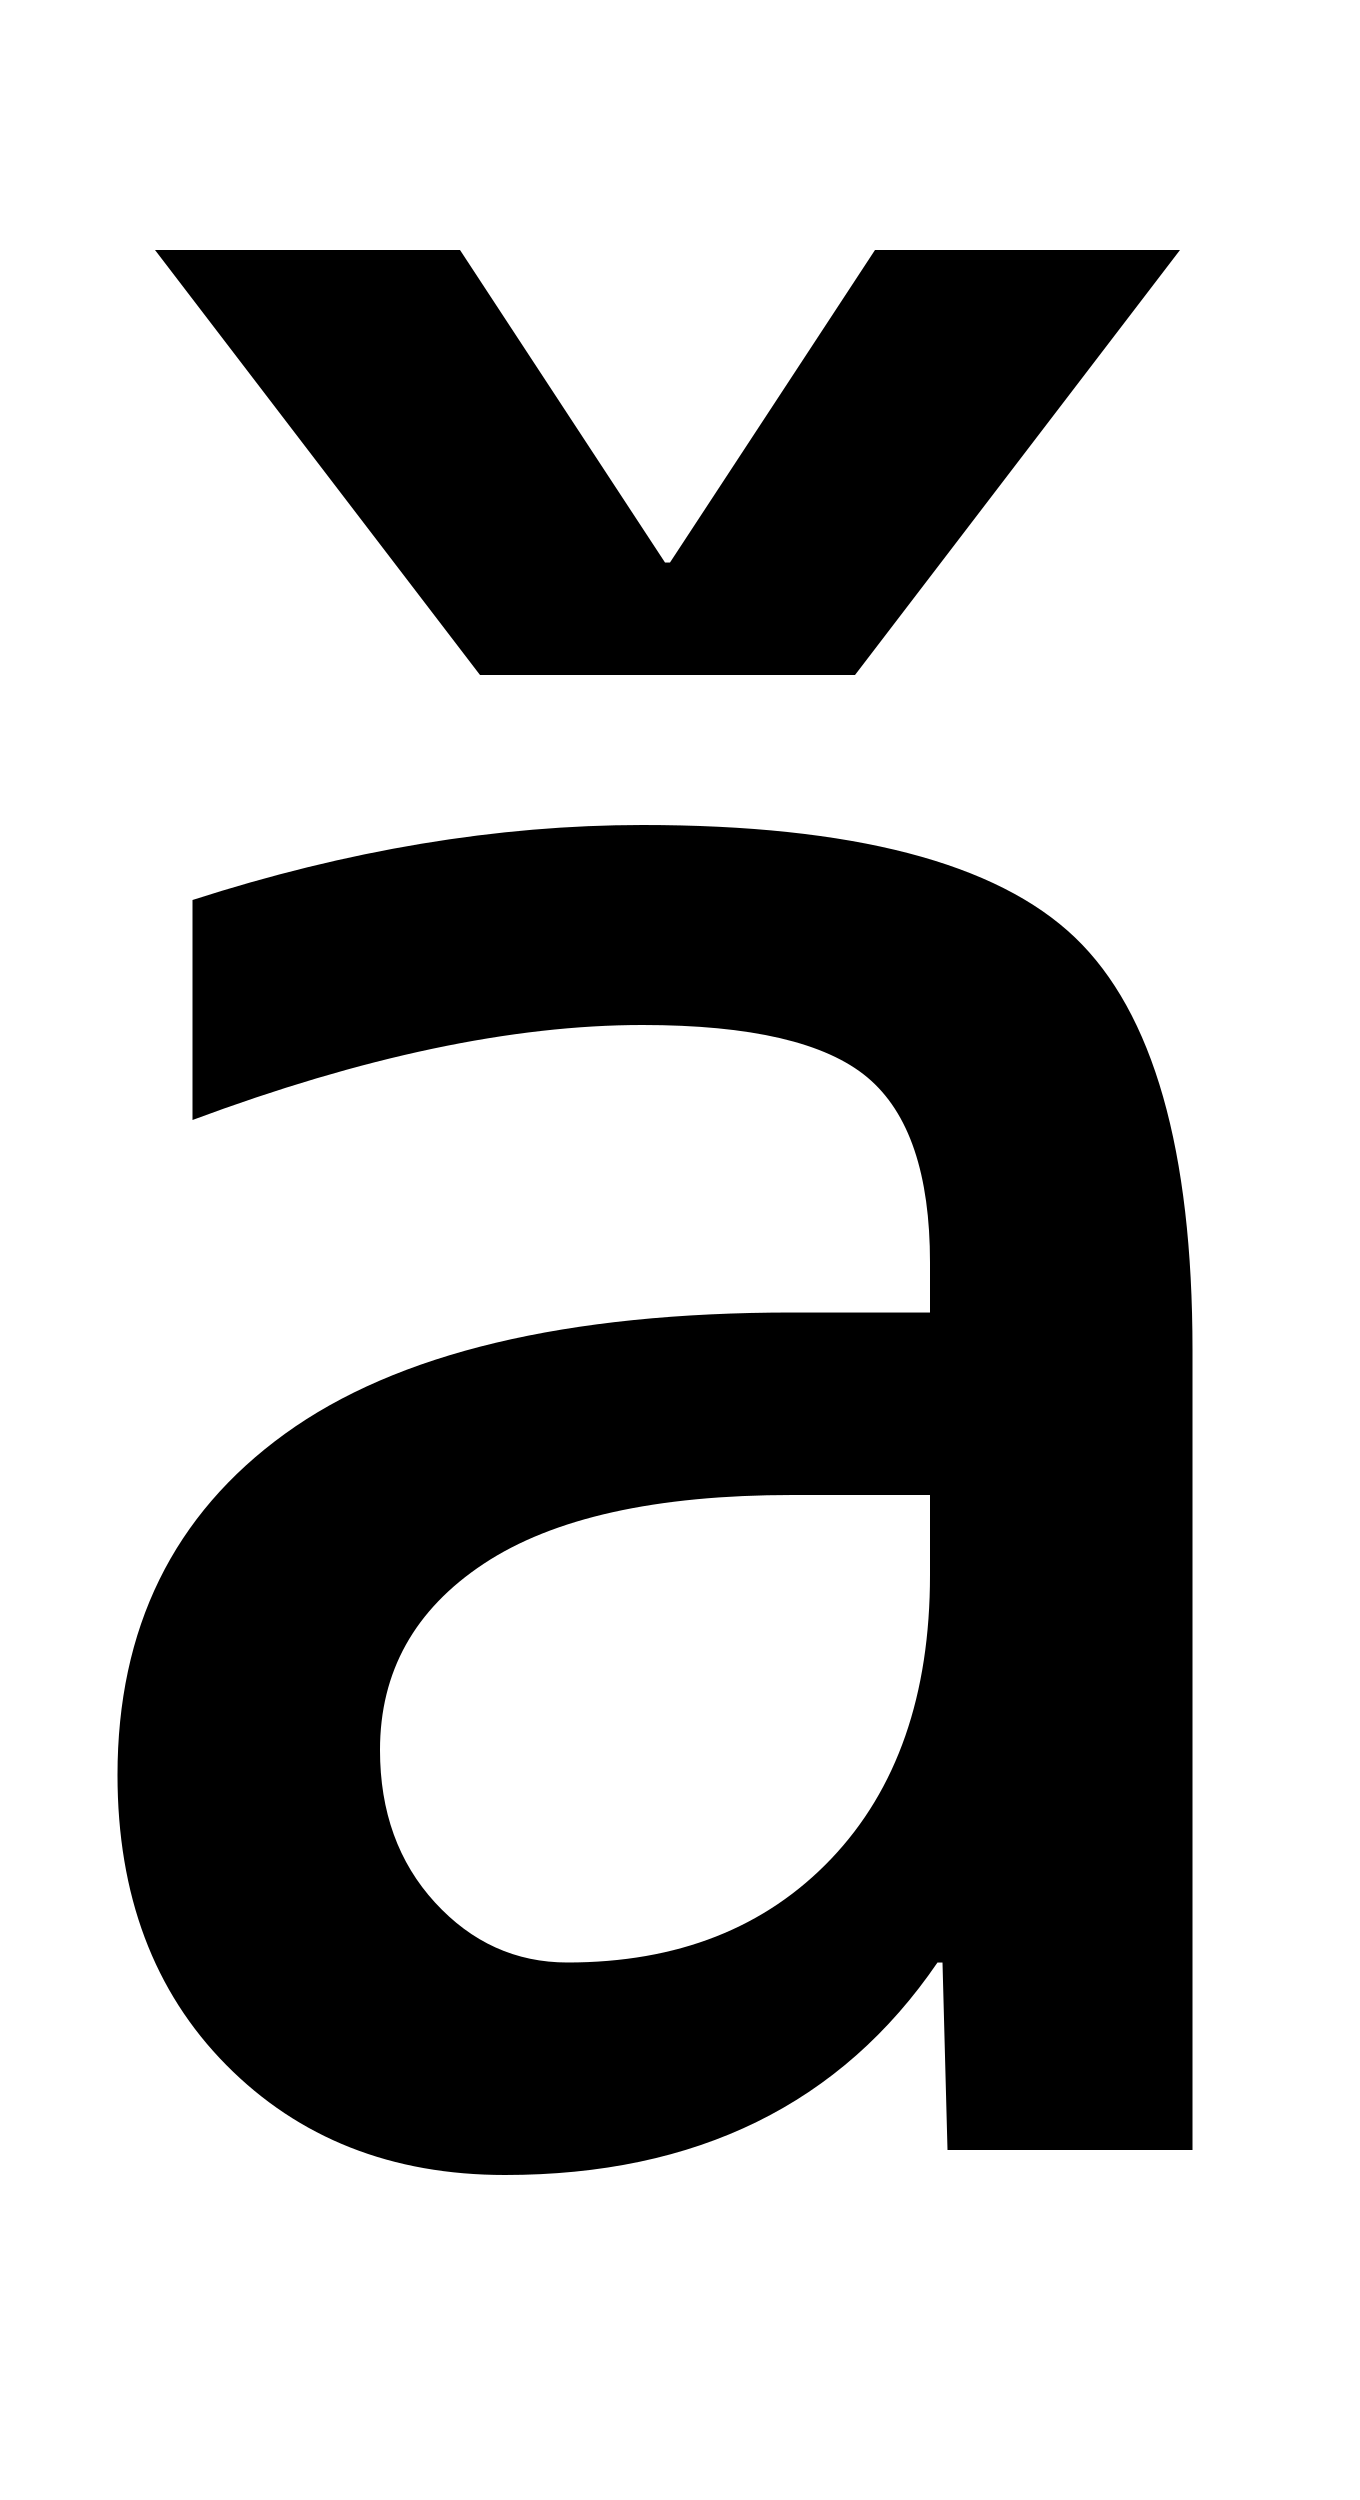
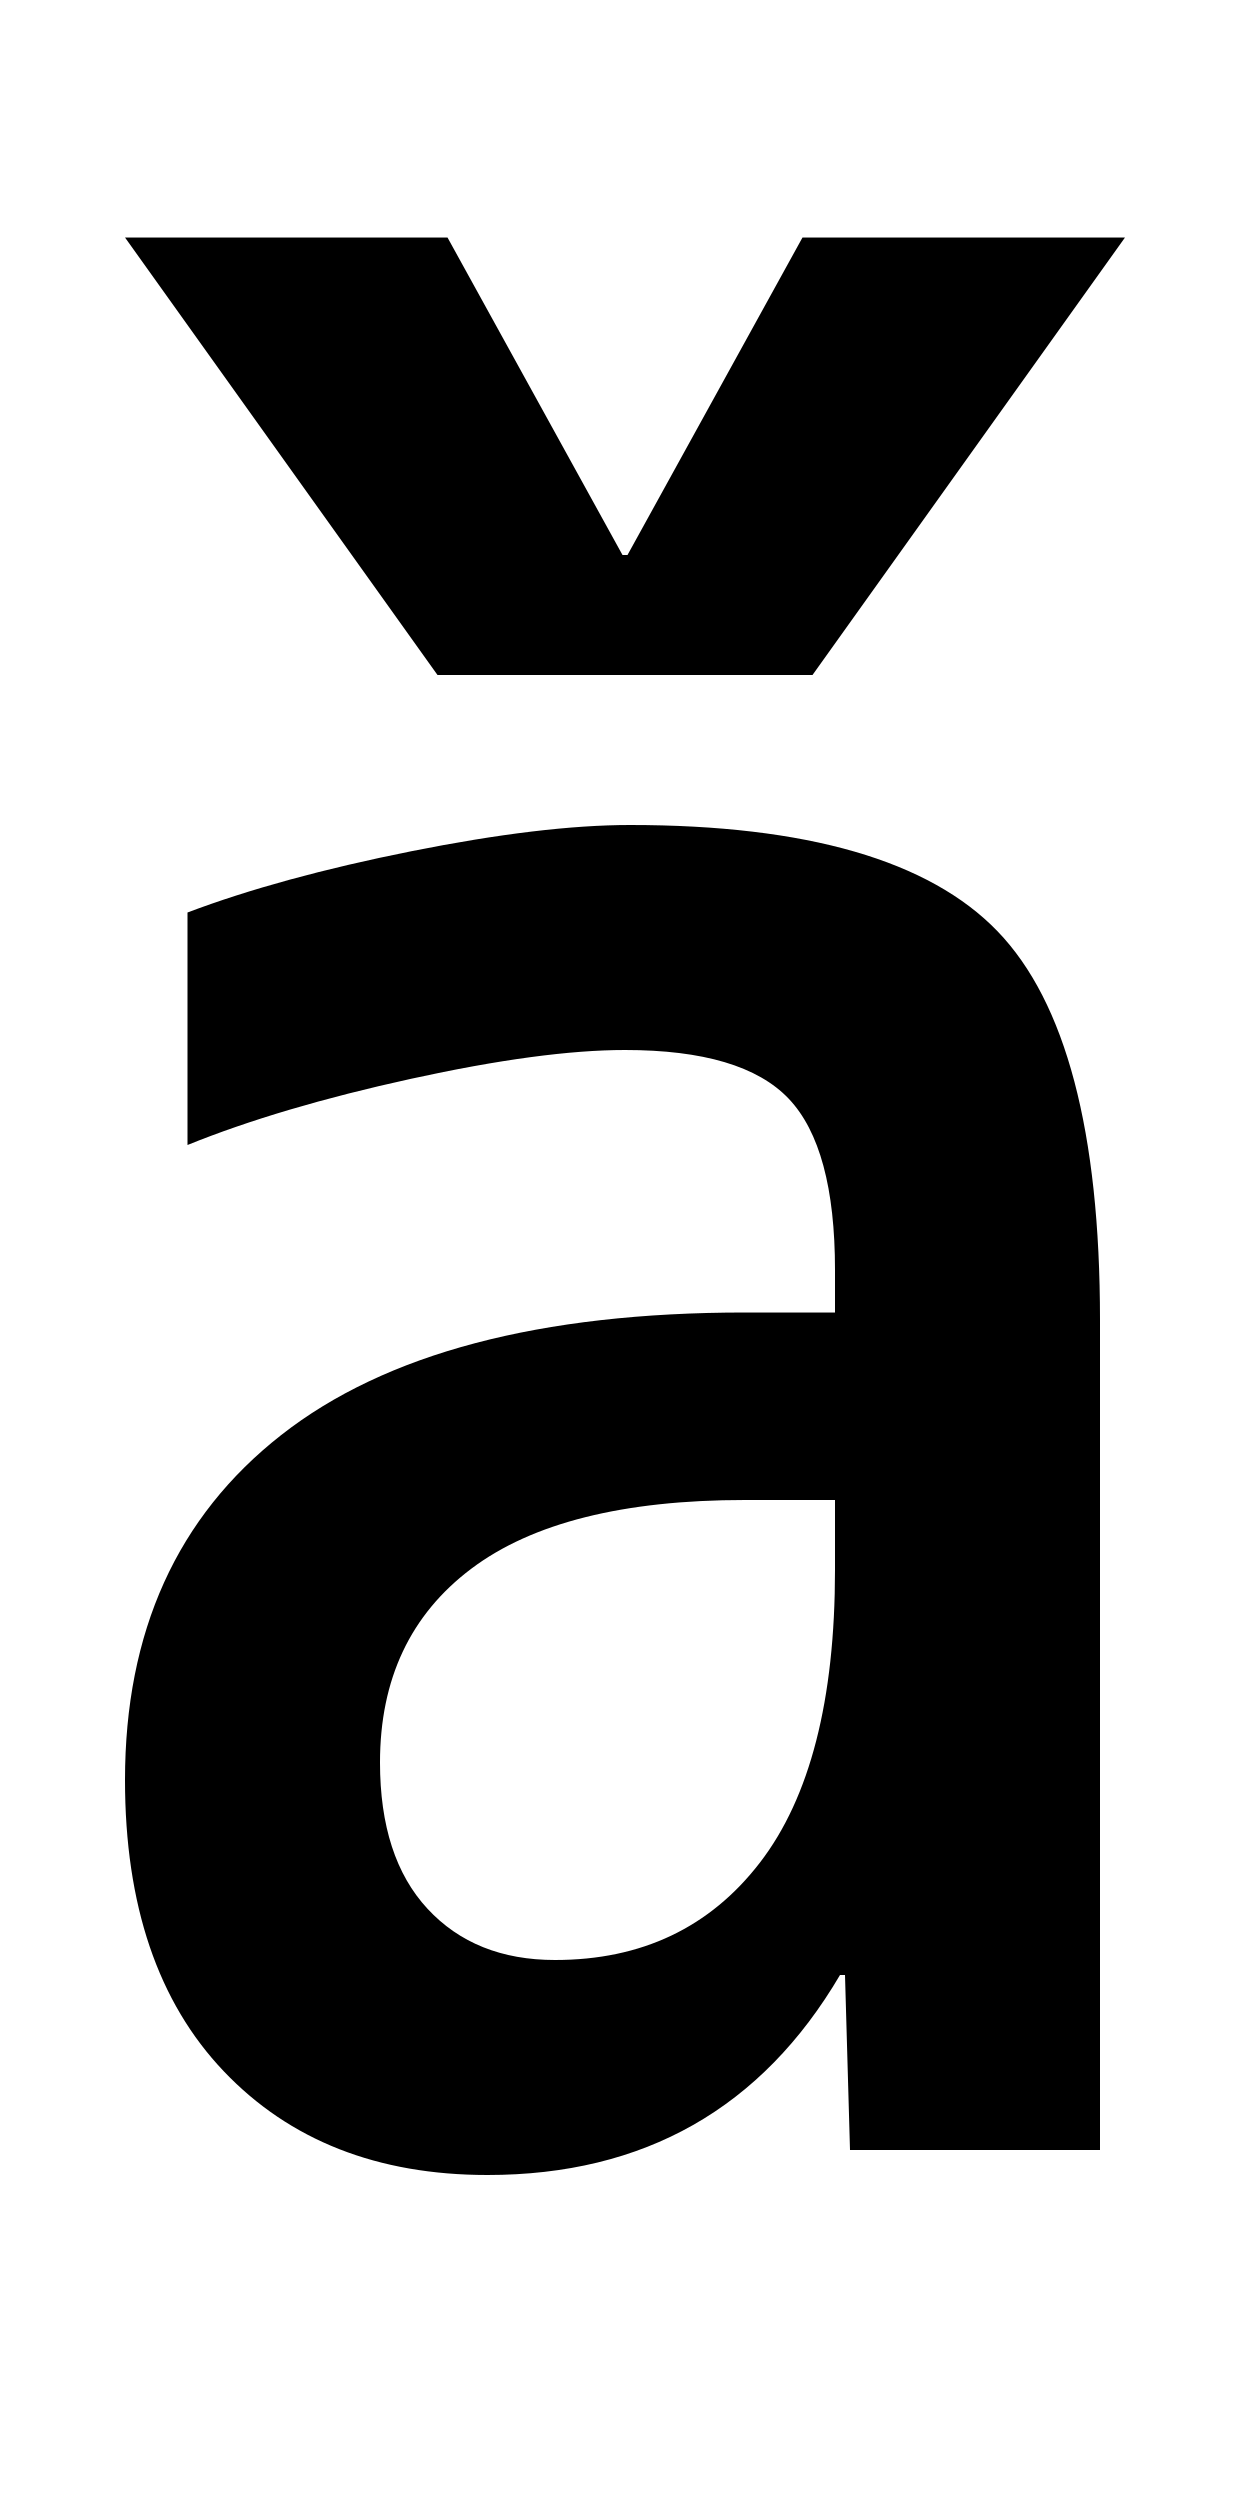
- <svg xmlns="http://www.w3.org/2000/svg" viewBox="0 -860 544 1000">
-   <path d="M268 635 350 760H472L342 590H192L62 760H184L266 635H268ZM257 530Q383 530 430.0 485.0Q477 440 477 320V0H379L377 75H375Q317 -10 202 -10Q134 -10 90.5 34.0Q47 78 47 150Q47 238 114.0 286.5Q181 335 317 335H372V355Q372 408 347.0 429.0Q322 450 257 450Q179 450 77 412V500Q170 530 257 530ZM372 262H317Q235 262 193.5 234.5Q152 207 152 160Q152 123 174.0 99.0Q196 75 227 75Q293 75 332.5 116.5Q372 158 372 230V262Z" transform="scale(1, -1)" />
+ <svg xmlns="http://www.w3.org/2000/svg" viewBox="0 -860 500 1000">
+   <path d="M249 638H251L321 765H450L325 590H175L50 765H179L249 638ZM75 495Q112 509 164.5 519.5Q217 530 252 530Q358 530 399.0 487.5Q440 445 440 332V0H340L338 70H336Q289 -10 195 -10Q129 -10 89.5 31.5Q50 73 50 148Q50 237 112.5 286.0Q175 335 298 335H334V352Q334 401 315.5 420.5Q297 440 250 440Q217 440 164.5 428.5Q112 417 75 402V495ZM334 260H298Q225 260 188.5 232.5Q152 205 152 155Q152 117 171.0 96.5Q190 76 222 76Q274 76 304.0 115.0Q334 154 334 232V260Z" transform="scale(1, -1)" />
</svg>
